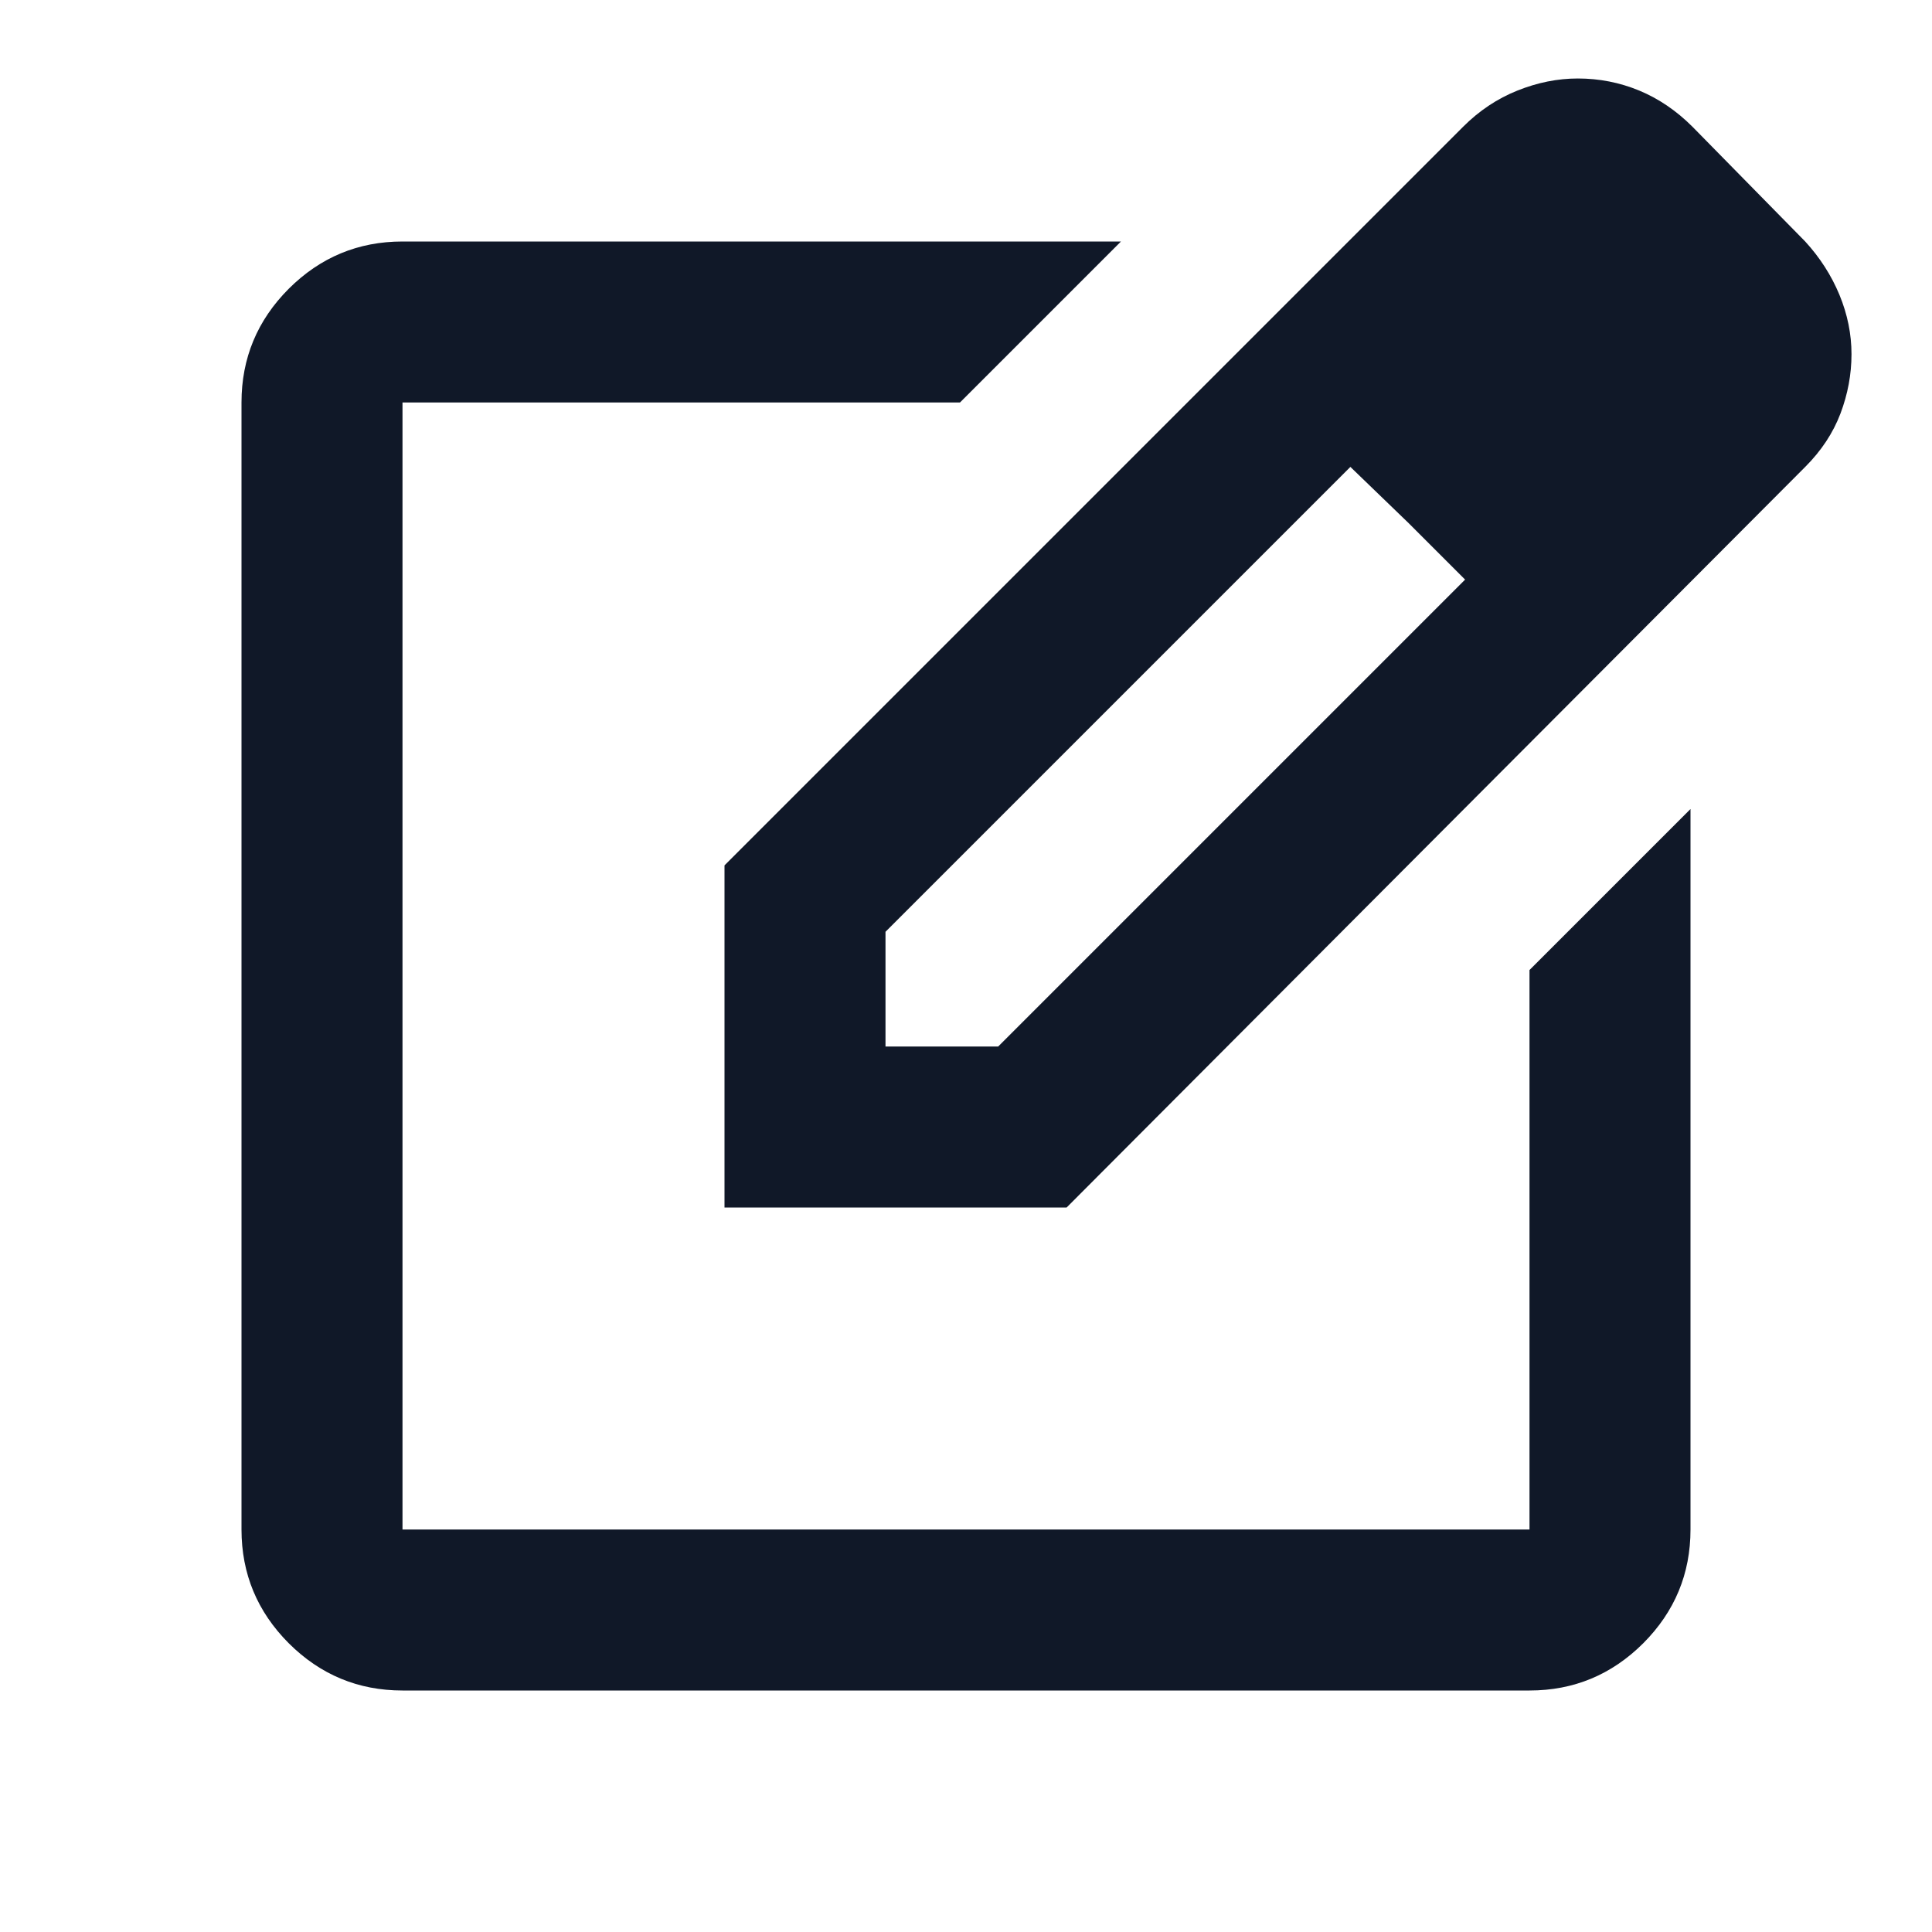
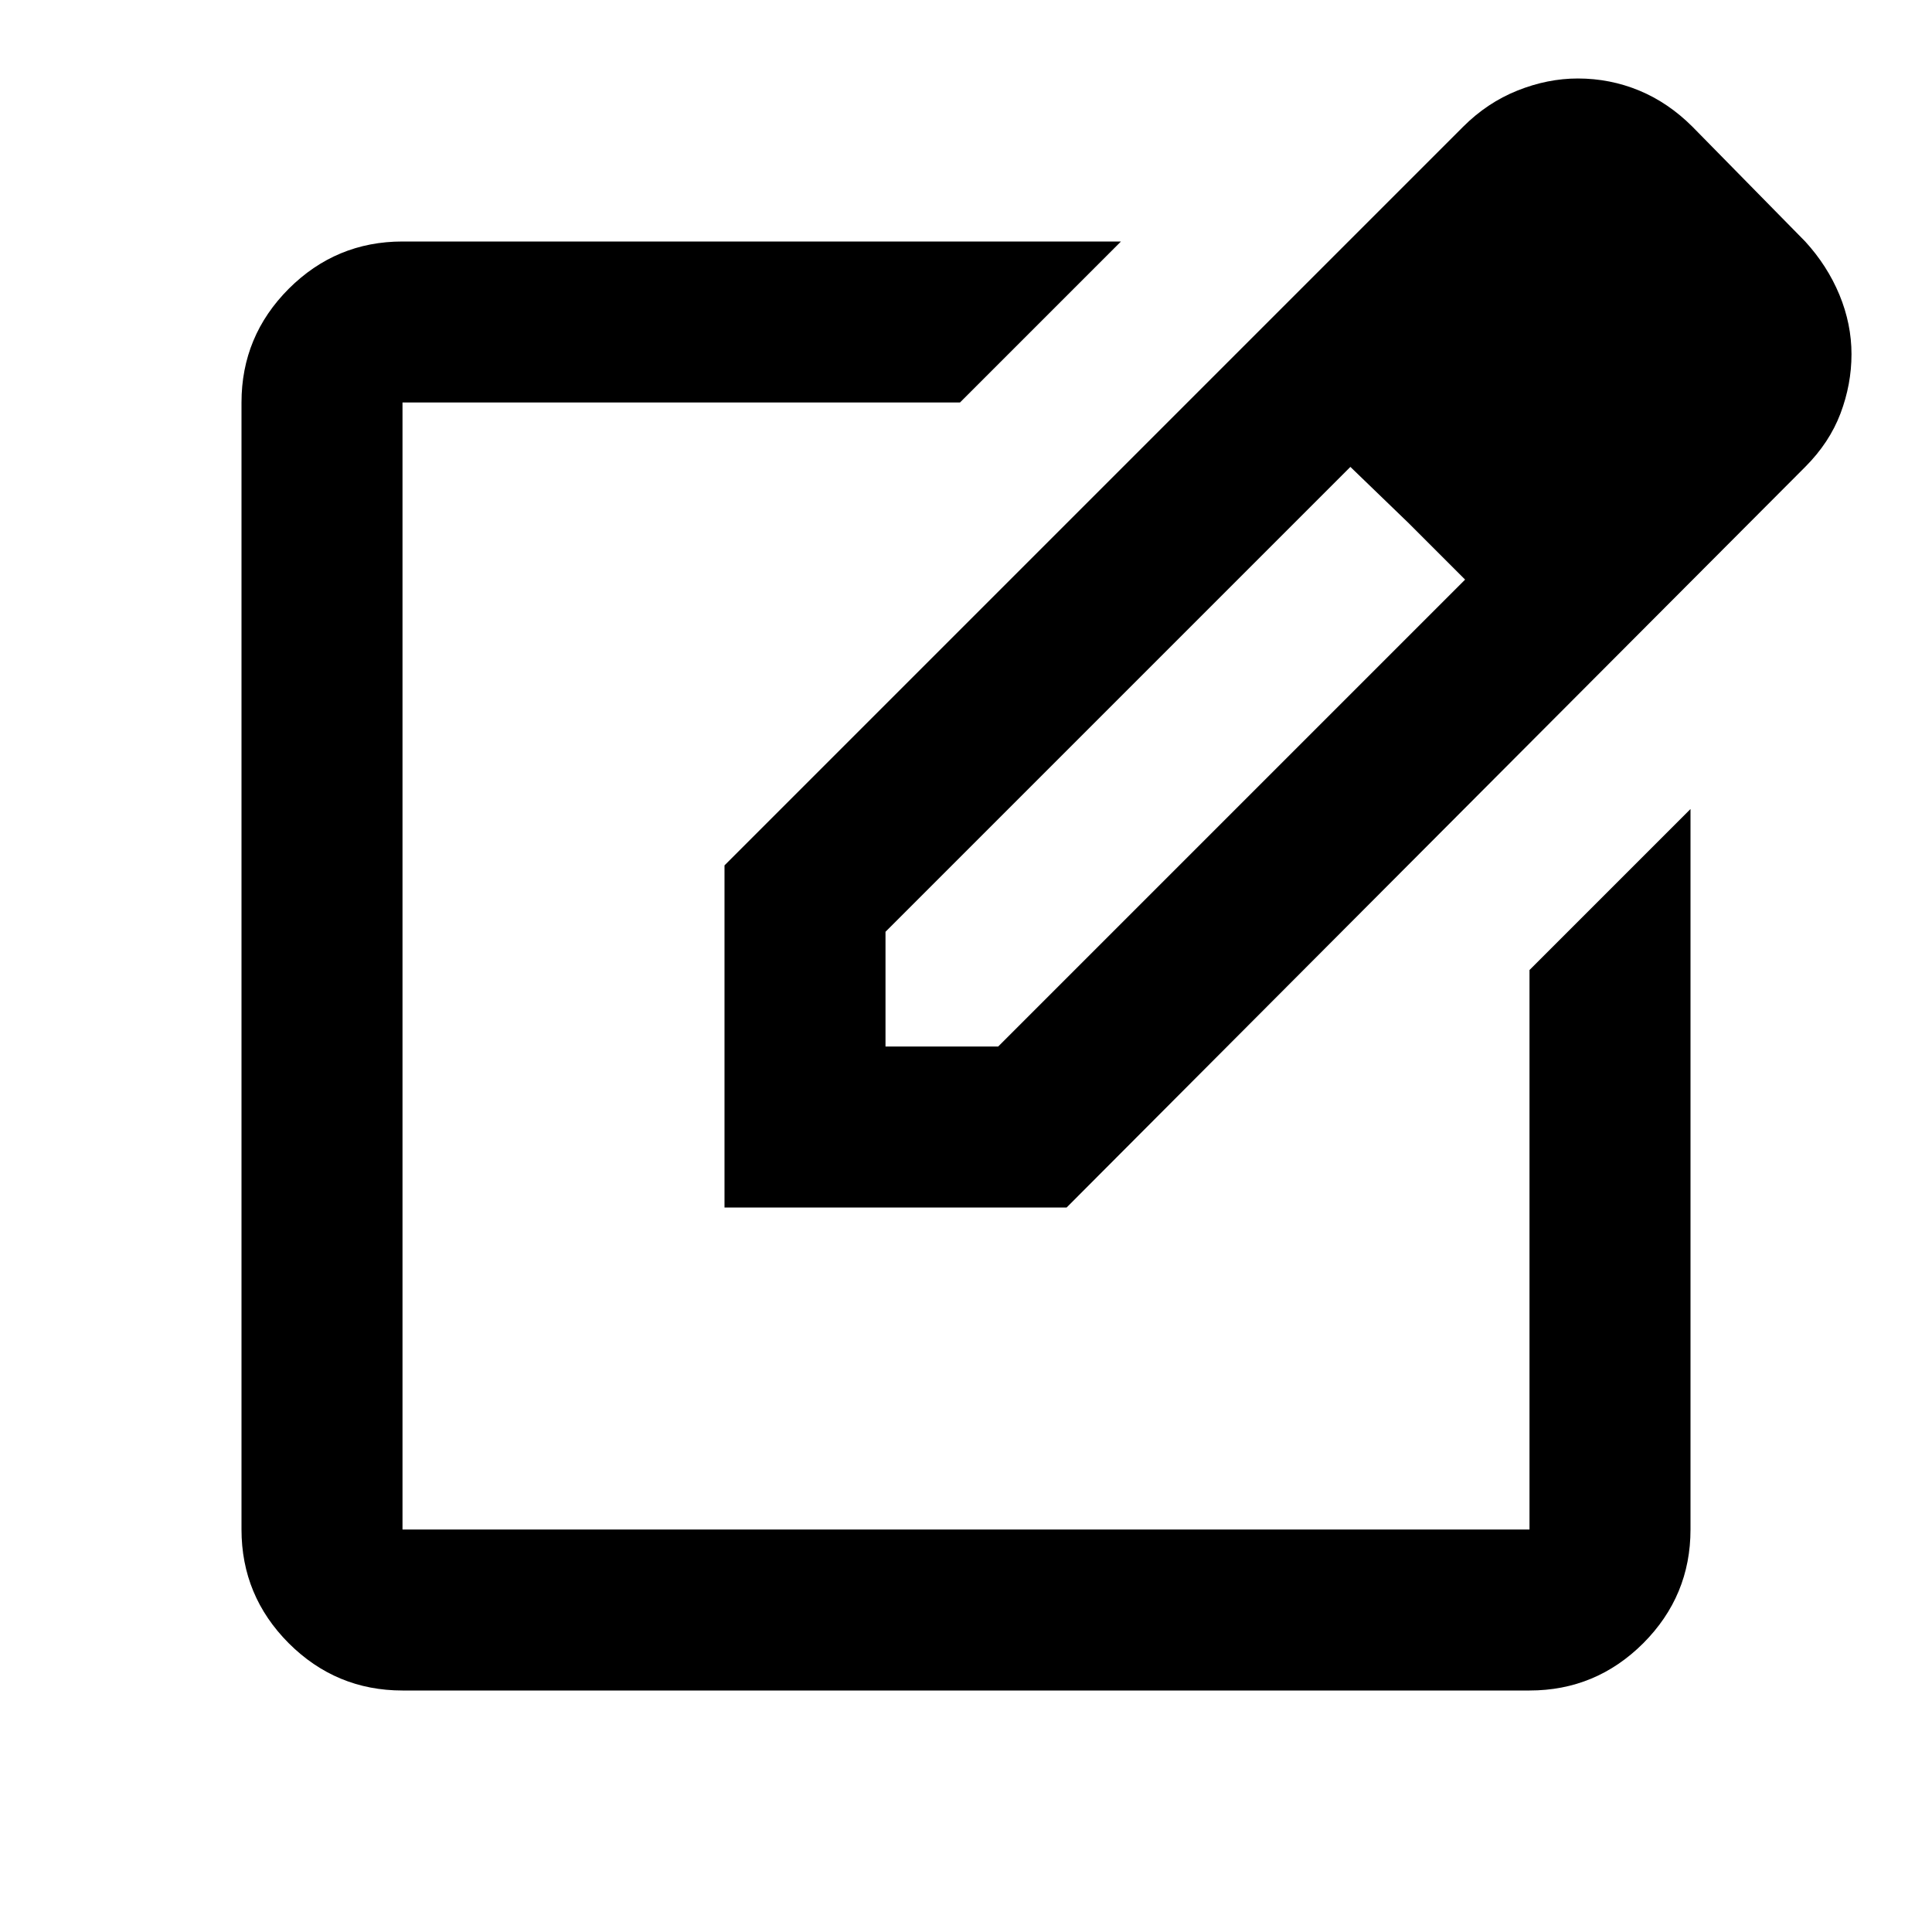
<svg xmlns="http://www.w3.org/2000/svg" width="24" height="24" viewBox="0 0 24 24" fill="none">
-   <path d="M5 21C4.45 21 3.979 20.804 3.587 20.413C3.196 20.021 3 19.55 3 19V5C3 4.45 3.196 3.979 3.587 3.587C3.979 3.196 4.45 3 5 3H13.925L11.925 5H5V19H19V12.05L21 10.05V19C21 19.55 20.804 20.021 20.413 20.413C20.021 20.804 19.55 21 19 21H5ZM9 15V10.75L18.175 1.575C18.375 1.375 18.6 1.225 18.85 1.125C19.1 1.025 19.35 0.975 19.6 0.975C19.867 0.975 20.121 1.025 20.363 1.125C20.604 1.225 20.825 1.375 21.025 1.575L22.425 3C22.608 3.2 22.75 3.421 22.85 3.662C22.95 3.904 23 4.15 23 4.4C23 4.65 22.954 4.896 22.863 5.137C22.771 5.379 22.625 5.6 22.425 5.8L13.25 15H9ZM11 13H12.4L18.2 7.2L17.5 6.5L16.775 5.8L11 11.575V13Z" fill="#101828" />
+   <path d="M5 21C4.45 21 3.979 20.804 3.587 20.413C3.196 20.021 3 19.55 3 19V5C3 4.45 3.196 3.979 3.587 3.587C3.979 3.196 4.45 3 5 3H13.925L11.925 5H5V19H19V12.05L21 10.05V19C21 19.55 20.804 20.021 20.413 20.413C20.021 20.804 19.55 21 19 21H5ZM9 15V10.75L18.175 1.575C18.375 1.375 18.6 1.225 18.85 1.125C19.1 1.025 19.35 0.975 19.6 0.975C19.867 0.975 20.121 1.025 20.363 1.125C20.604 1.225 20.825 1.375 21.025 1.575L22.425 3C22.608 3.2 22.75 3.421 22.85 3.662C22.95 3.904 23 4.15 23 4.4C23 4.65 22.954 4.896 22.863 5.137C22.771 5.379 22.625 5.6 22.425 5.8L13.25 15H9ZM11 13H12.4L18.2 7.2L17.5 6.5L16.775 5.8L11 11.575V13Z" fill="currentColor" />
</svg>
